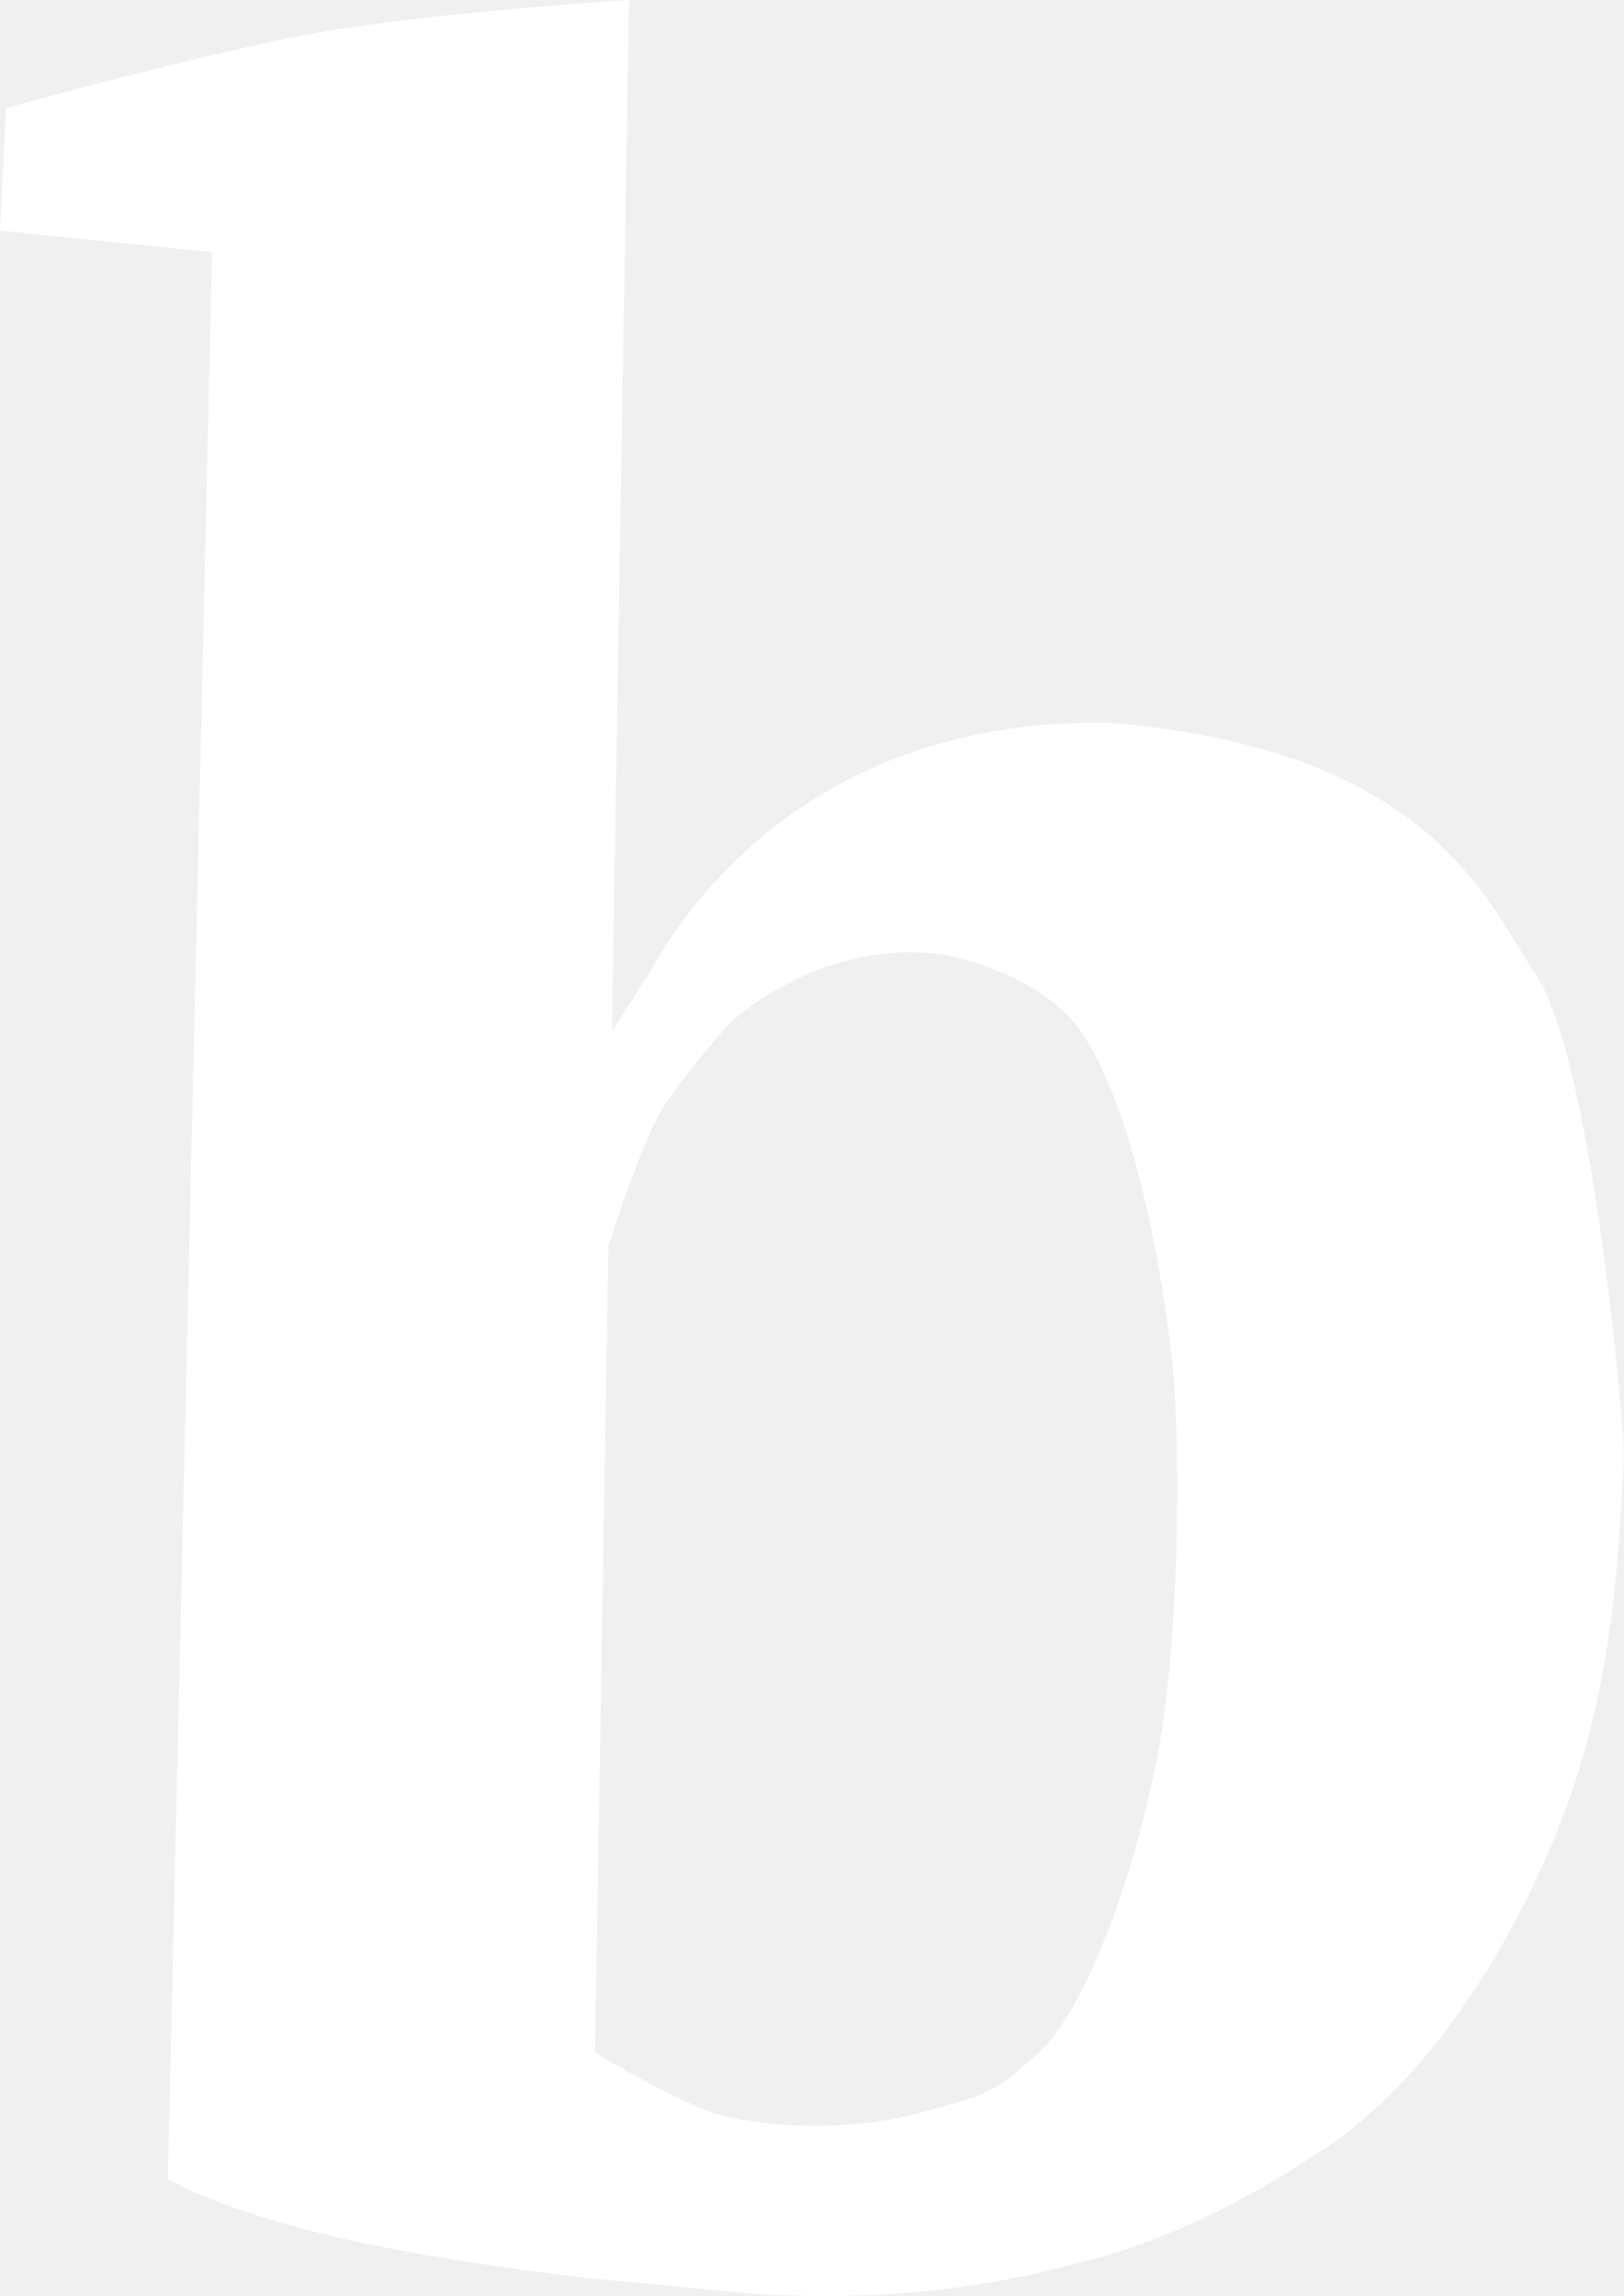
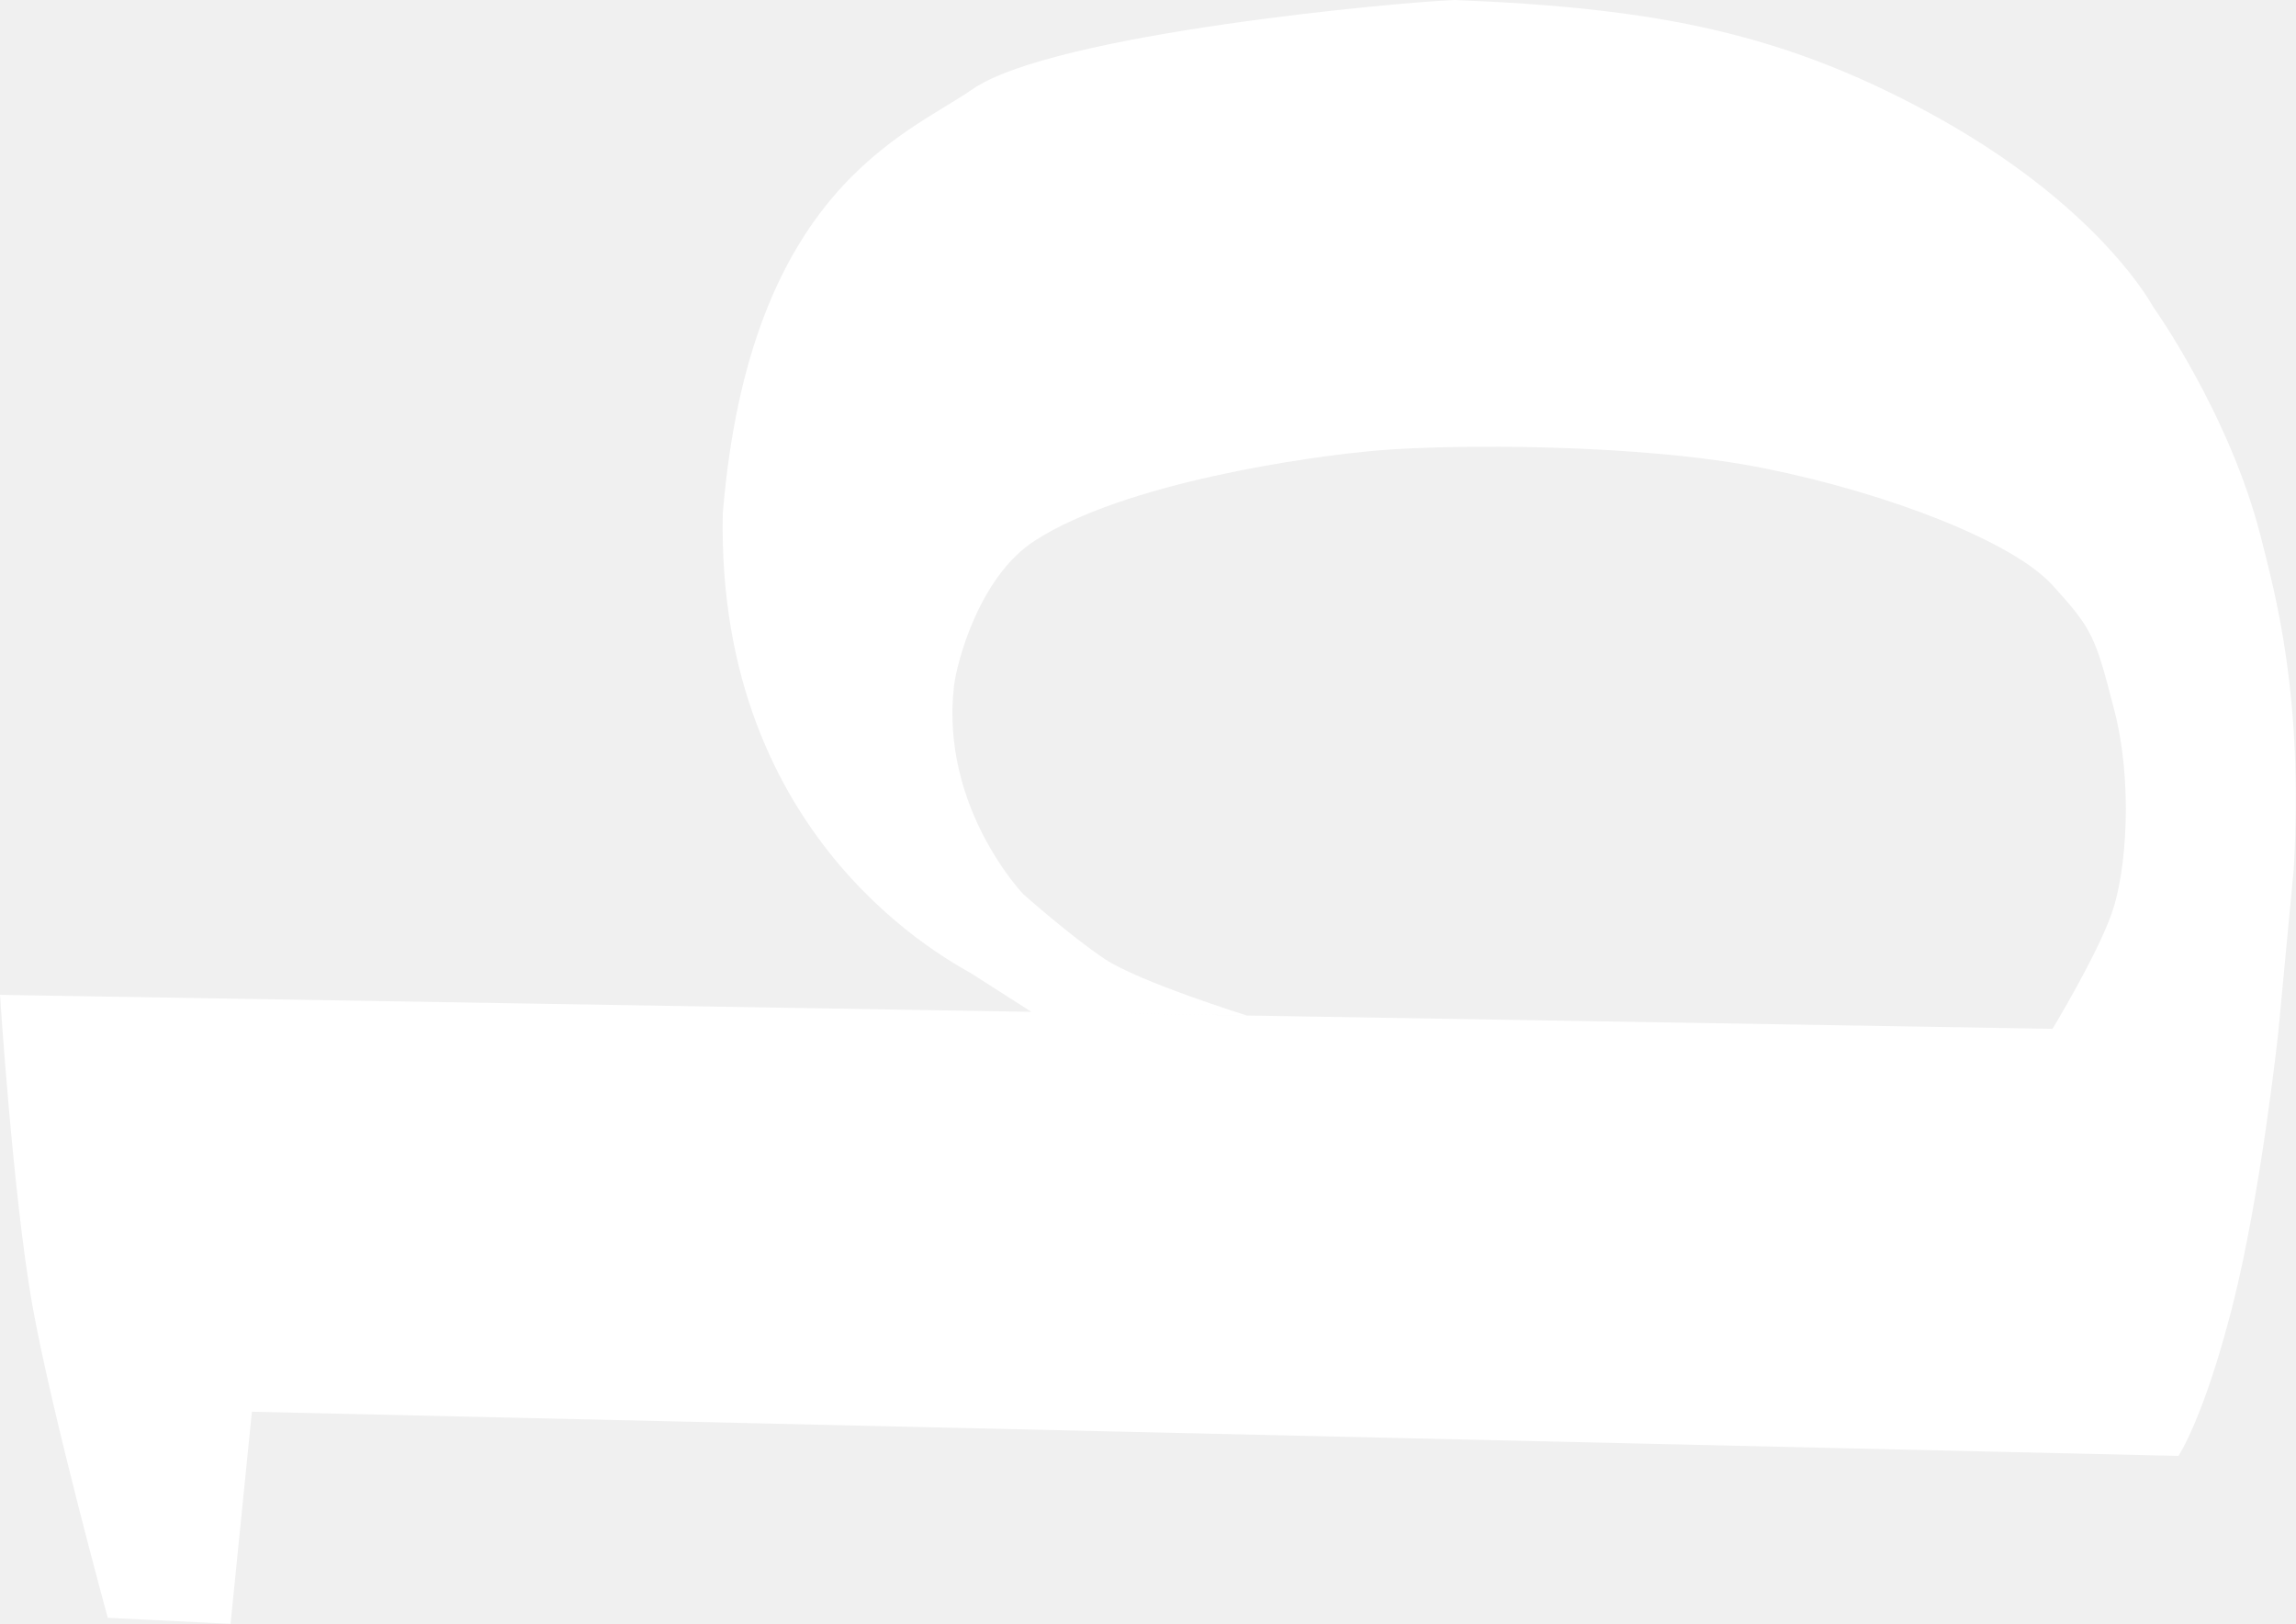
- <svg xmlns="http://www.w3.org/2000/svg" id="Layer_1" data-name="Layer 1" viewBox="0 0 477.94 675.84">
+ <svg xmlns="http://www.w3.org/2000/svg" id="Layer_2" data-name="Layer 2" viewBox="0 0 152.76 108.03">
  <defs>
    <style>
      .cls-1 {
+         fill: #fff;
        stroke-width: 0px;
      }
    </style>
  </defs>
-   <path class="cls-1" fill="white" d="m451.6,286.17c-13.32-19.17-29.43-65.56-124.78-73.4-97.7-2.04-132.61,68.76-135.58,73.4-2.97,4.64-11.15,17.44-11.15,17.44L185.12,0s-59.37,3.84-91.27,9.52C61.95,15.21,1.78,31.75,1.78,31.75l-1.78,36.15,62.41,6.29-13.01,567.1s11.06,7.49,44.05,15.87c32.99,8.39,80.56,13.49,80.56,13.49,0,0,25.01,2.38,48.08,4.57,50.91,2.94,80.75-5.39,98.06-9.77,36.13-9.24,67.54-31.71,67.54-31.71,0,0,28.01-14.81,54.4-61.31,26.4-46.51,33.44-85.2,35.84-144.21-.6-15.79-9.83-118.28-26.34-142.05Zm-182.65,336.19c-21.22,5.46-47.33,3.68-59.86-.74-12.52-4.42-33.98-17.43-33.98-17.43l4.62-278.57-.68,41.31s9.85-31.61,16.58-41.71c6.73-10.1,19.13-24.04,19.13-24.04,0,0,25.54-24.47,61.21-20.4,6.91.79,32.28,7.39,42.88,23.85,16.91,26.25,24.74,79.65,26.56,101.15,1.82,21.5,2.09,77.2-5.29,113.75-7.39,36.55-21.61,73.06-34.39,84.65-13.1,11.88-15.13,12.6-36.77,18.17Z" />
+   <g id="artboard_18" data-name="artboard 18">
+     <path class="cls-1" d="m64.68,5.95c-4.33,3.01-14.82,6.65-16.59,28.2-.46,22.08,15.54,29.97,16.59,30.64s3.94,2.52,3.94,2.52L0,66.18s.87,13.42,2.15,20.63c1.29,7.21,5.02,20.81,5.02,20.81l8.17.4,1.42-14.11,128.18,2.94s1.69-2.5,3.59-9.96c1.9-7.46,3.05-18.21,3.05-18.21,0,0,.54-5.65,1.03-10.87.66-11.51-1.22-18.25-2.21-22.17-2.09-8.17-7.17-15.27-7.17-15.27,0,0-3.35-6.33-13.86-12.3C118.87,2.13,110.13.54,96.79,0c-3.57.13-26.73,2.22-32.11,5.95Zm75.99,41.28c1.24,4.8.83,10.7-.17,13.53-1,2.83-3.94,7.68-3.94,7.68l-62.96-1.04,9.34.15s-7.14-2.23-9.43-3.75c-2.28-1.52-5.43-4.32-5.43-4.32,0,0-5.53-5.77-4.61-13.83.18-1.56,1.67-7.3,5.39-9.69,5.93-3.82,18-5.59,22.86-6,4.86-.41,17.45-.47,25.71,1.2,8.26,1.67,16.51,4.88,19.13,7.77,2.69,2.96,2.85,3.42,4.11,8.31Z" />
+   </g>
</svg>
